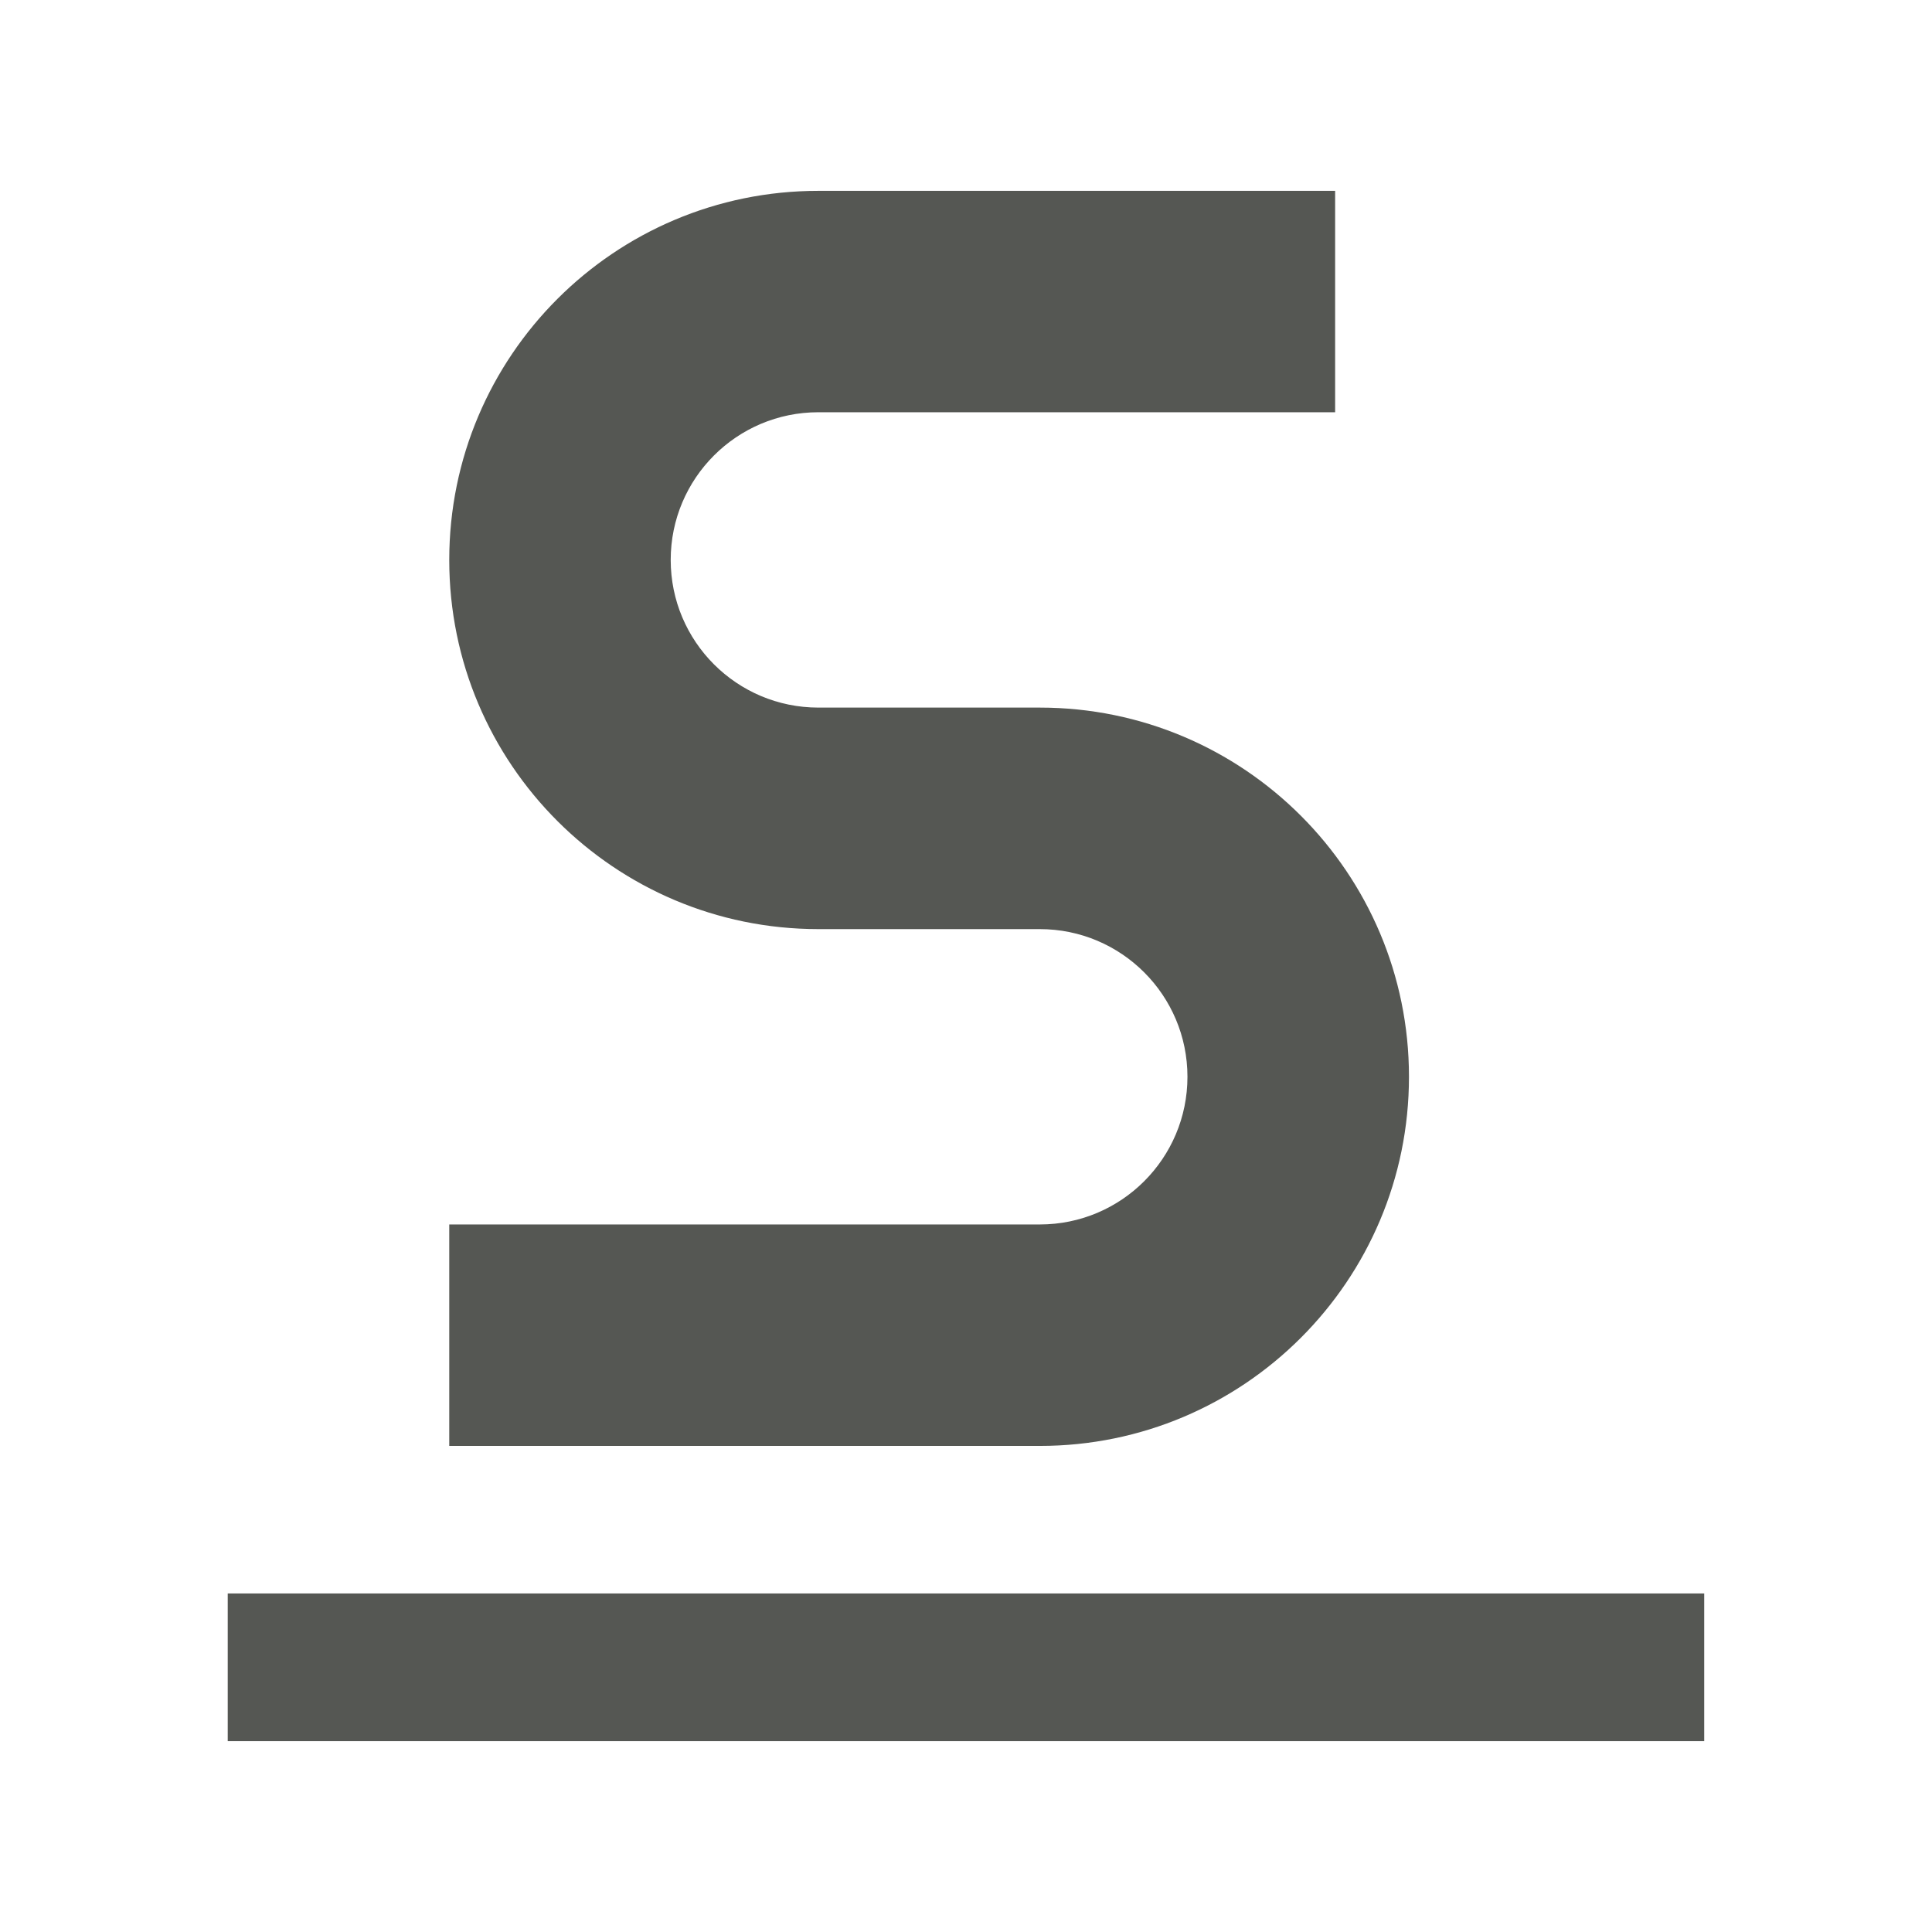
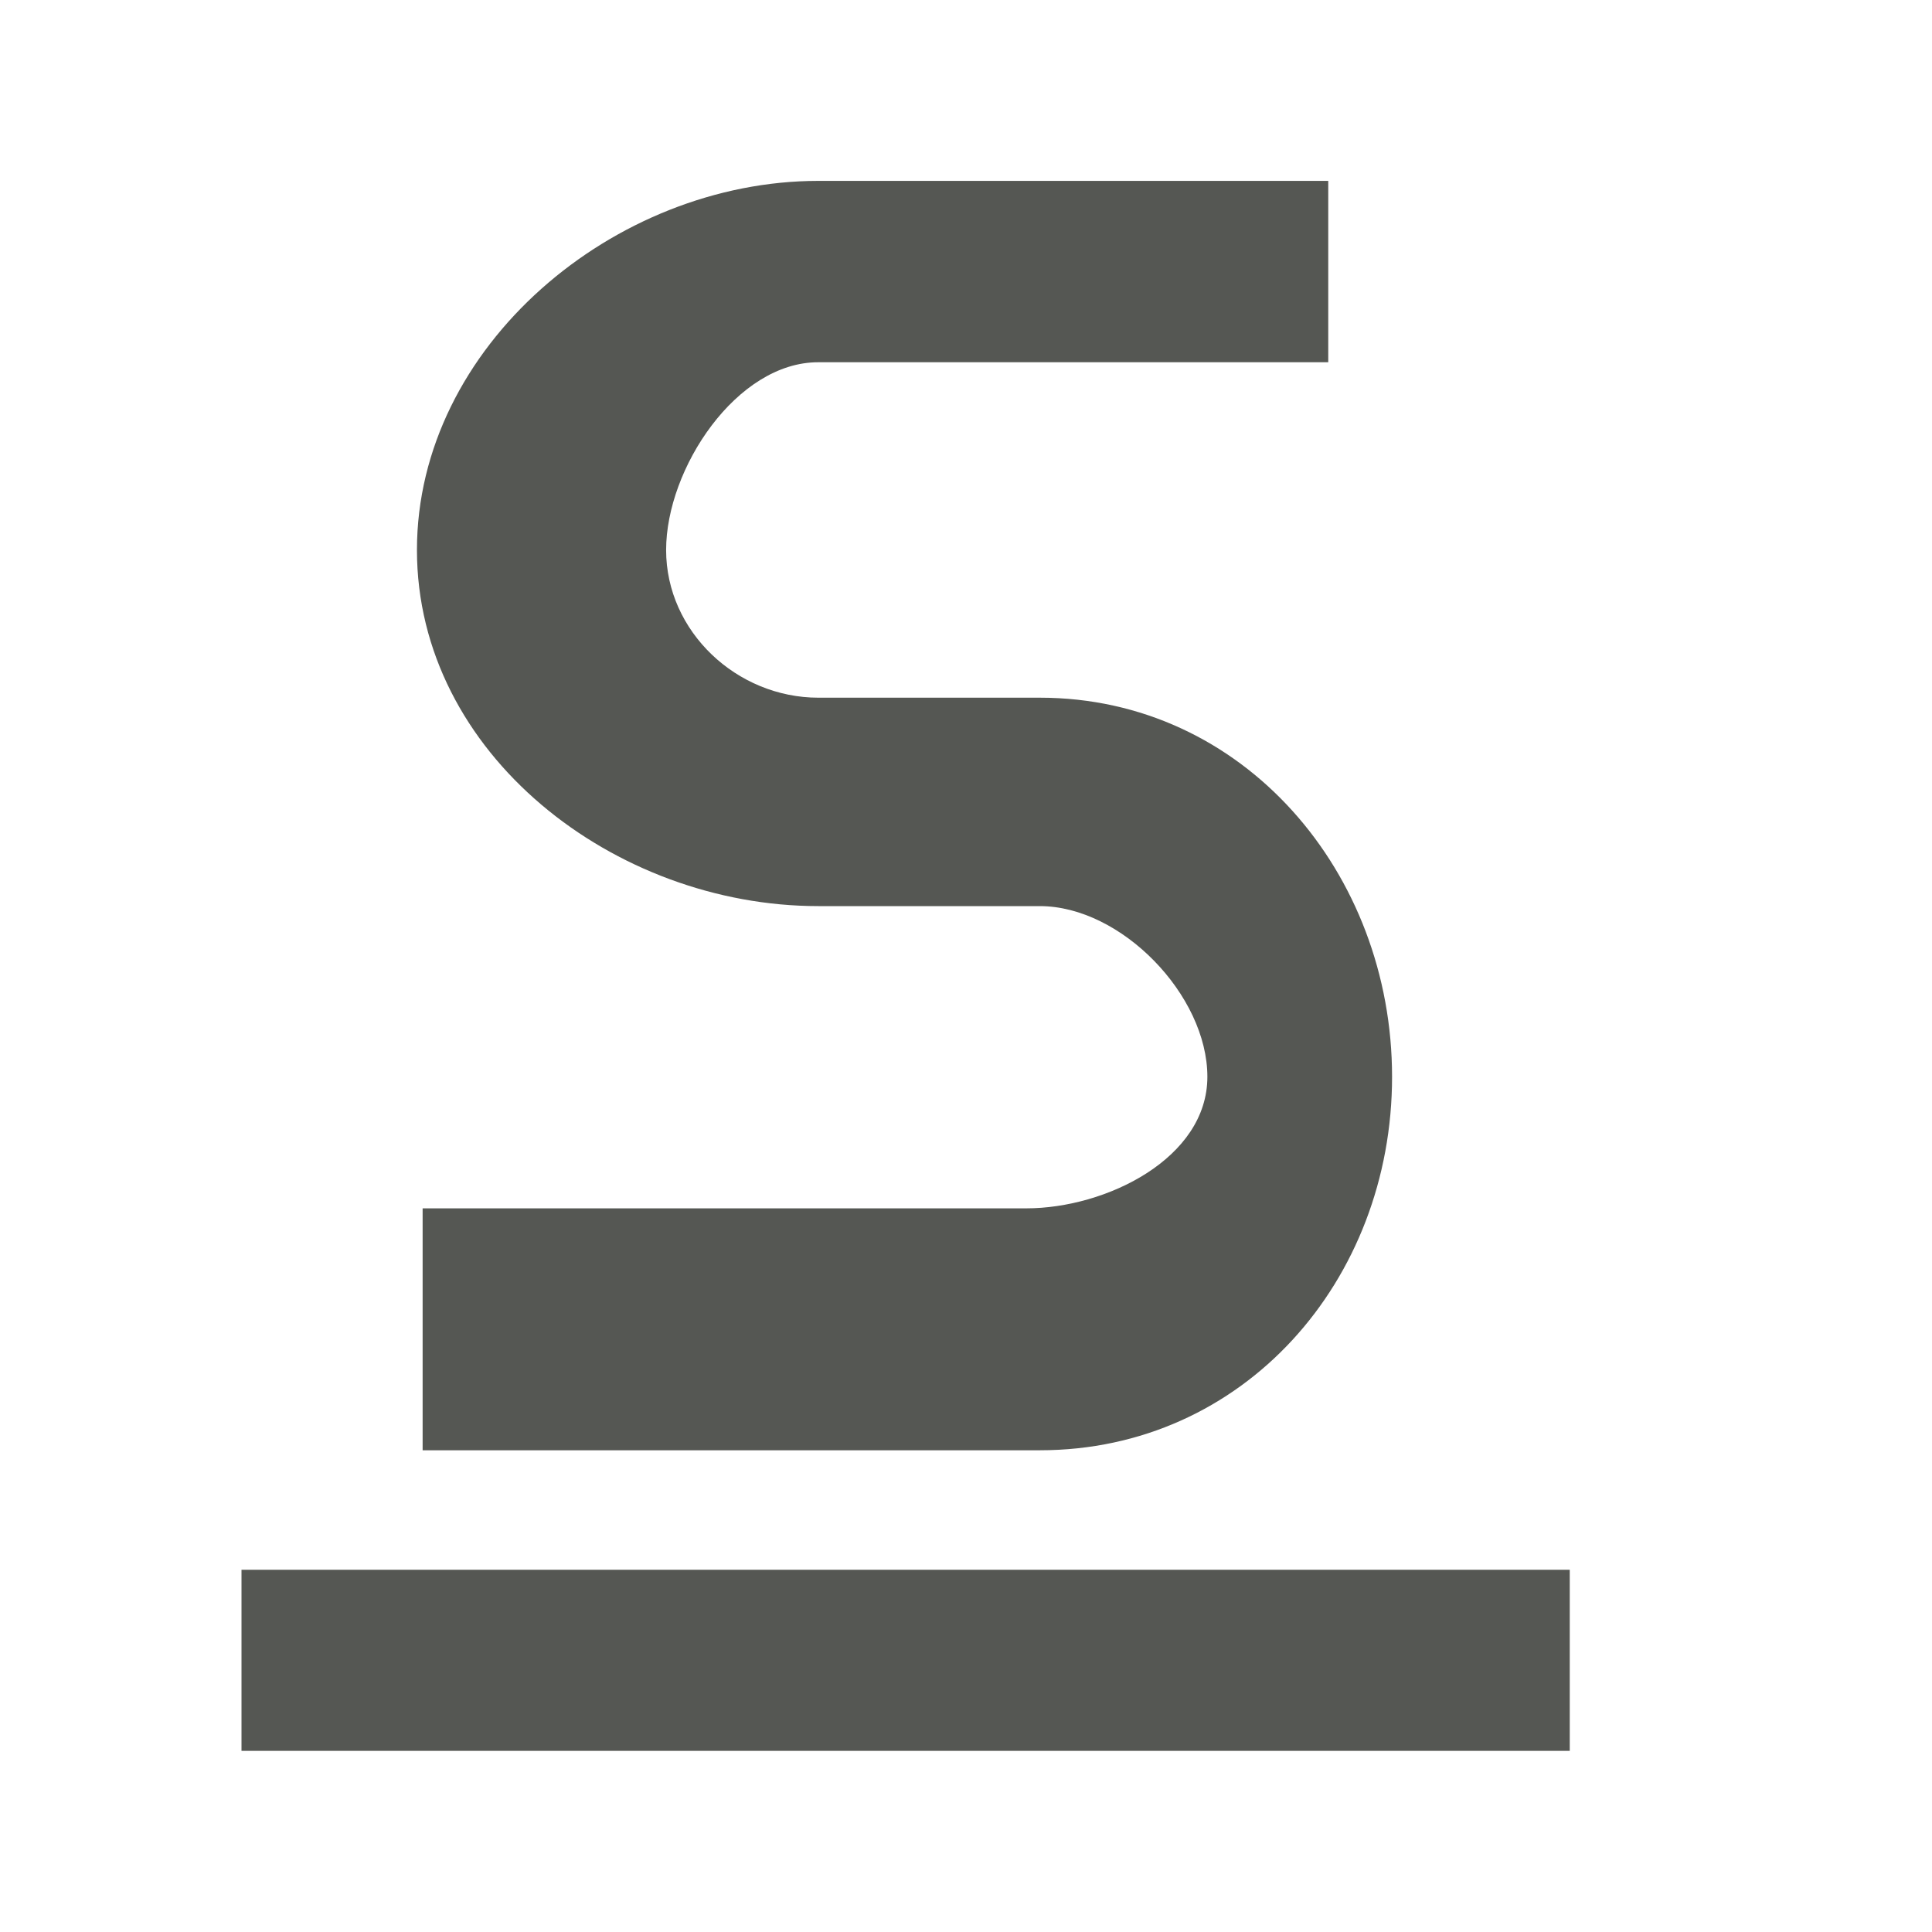
<svg xmlns="http://www.w3.org/2000/svg" viewBox="0 0 32 32" version="1.1" id="svg4" width="32" height="32">
  <defs id="defs8" />
-   <path d="M 13.554,3.161 A 6.114,6.114 0 0 0 7.441,9.275 6.114,6.114 0 0 0 13.554,15.389 h 3.668 a 2.446,2.446 0 0 1 2.446,2.446 2.446,2.446 0 0 1 -2.446,2.446 H 7.441 v 3.668 H 17.223 A 6.114,6.114 0 0 0 23.337,17.834 6.114,6.114 0 0 0 17.223,11.72 h -3.668 a 2.446,2.446 0 0 1 -2.446,-2.446 2.446,2.446 0 0 1 2.446,-2.446 h 8.559 V 3.161 Z M 3.772,26.393 v 2.446 h 24.455 v -2.446 z" id="path2" style="fill:#555753;stroke-width:1" />
+   <path d="m 13.554,2.996 c -3.377,0 -6.648,2.737 -6.648,6.114 -2e-7,3.377 3.271,5.898 6.648,5.898 h 3.668 c 1.351,0 2.776,1.476 2.776,2.827 0,1.351 -1.678,2.179 -2.999,2.179 H 7 v 4.007 h 10.223 c 3.377,0 5.834,-2.809 5.834,-6.186 0,-3.377 -2.458,-6.279 -5.834,-6.279 h -3.668 c -1.351,0 -2.522,-1.095 -2.522,-2.446 0,-1.351 1.171,-3.114 2.522,-3.11 H 22 V 2.996 Z M 4,26 v 3 h 22 v -3 z" id="path2" style="fill:#555753;stroke-width:1" />
</svg>
